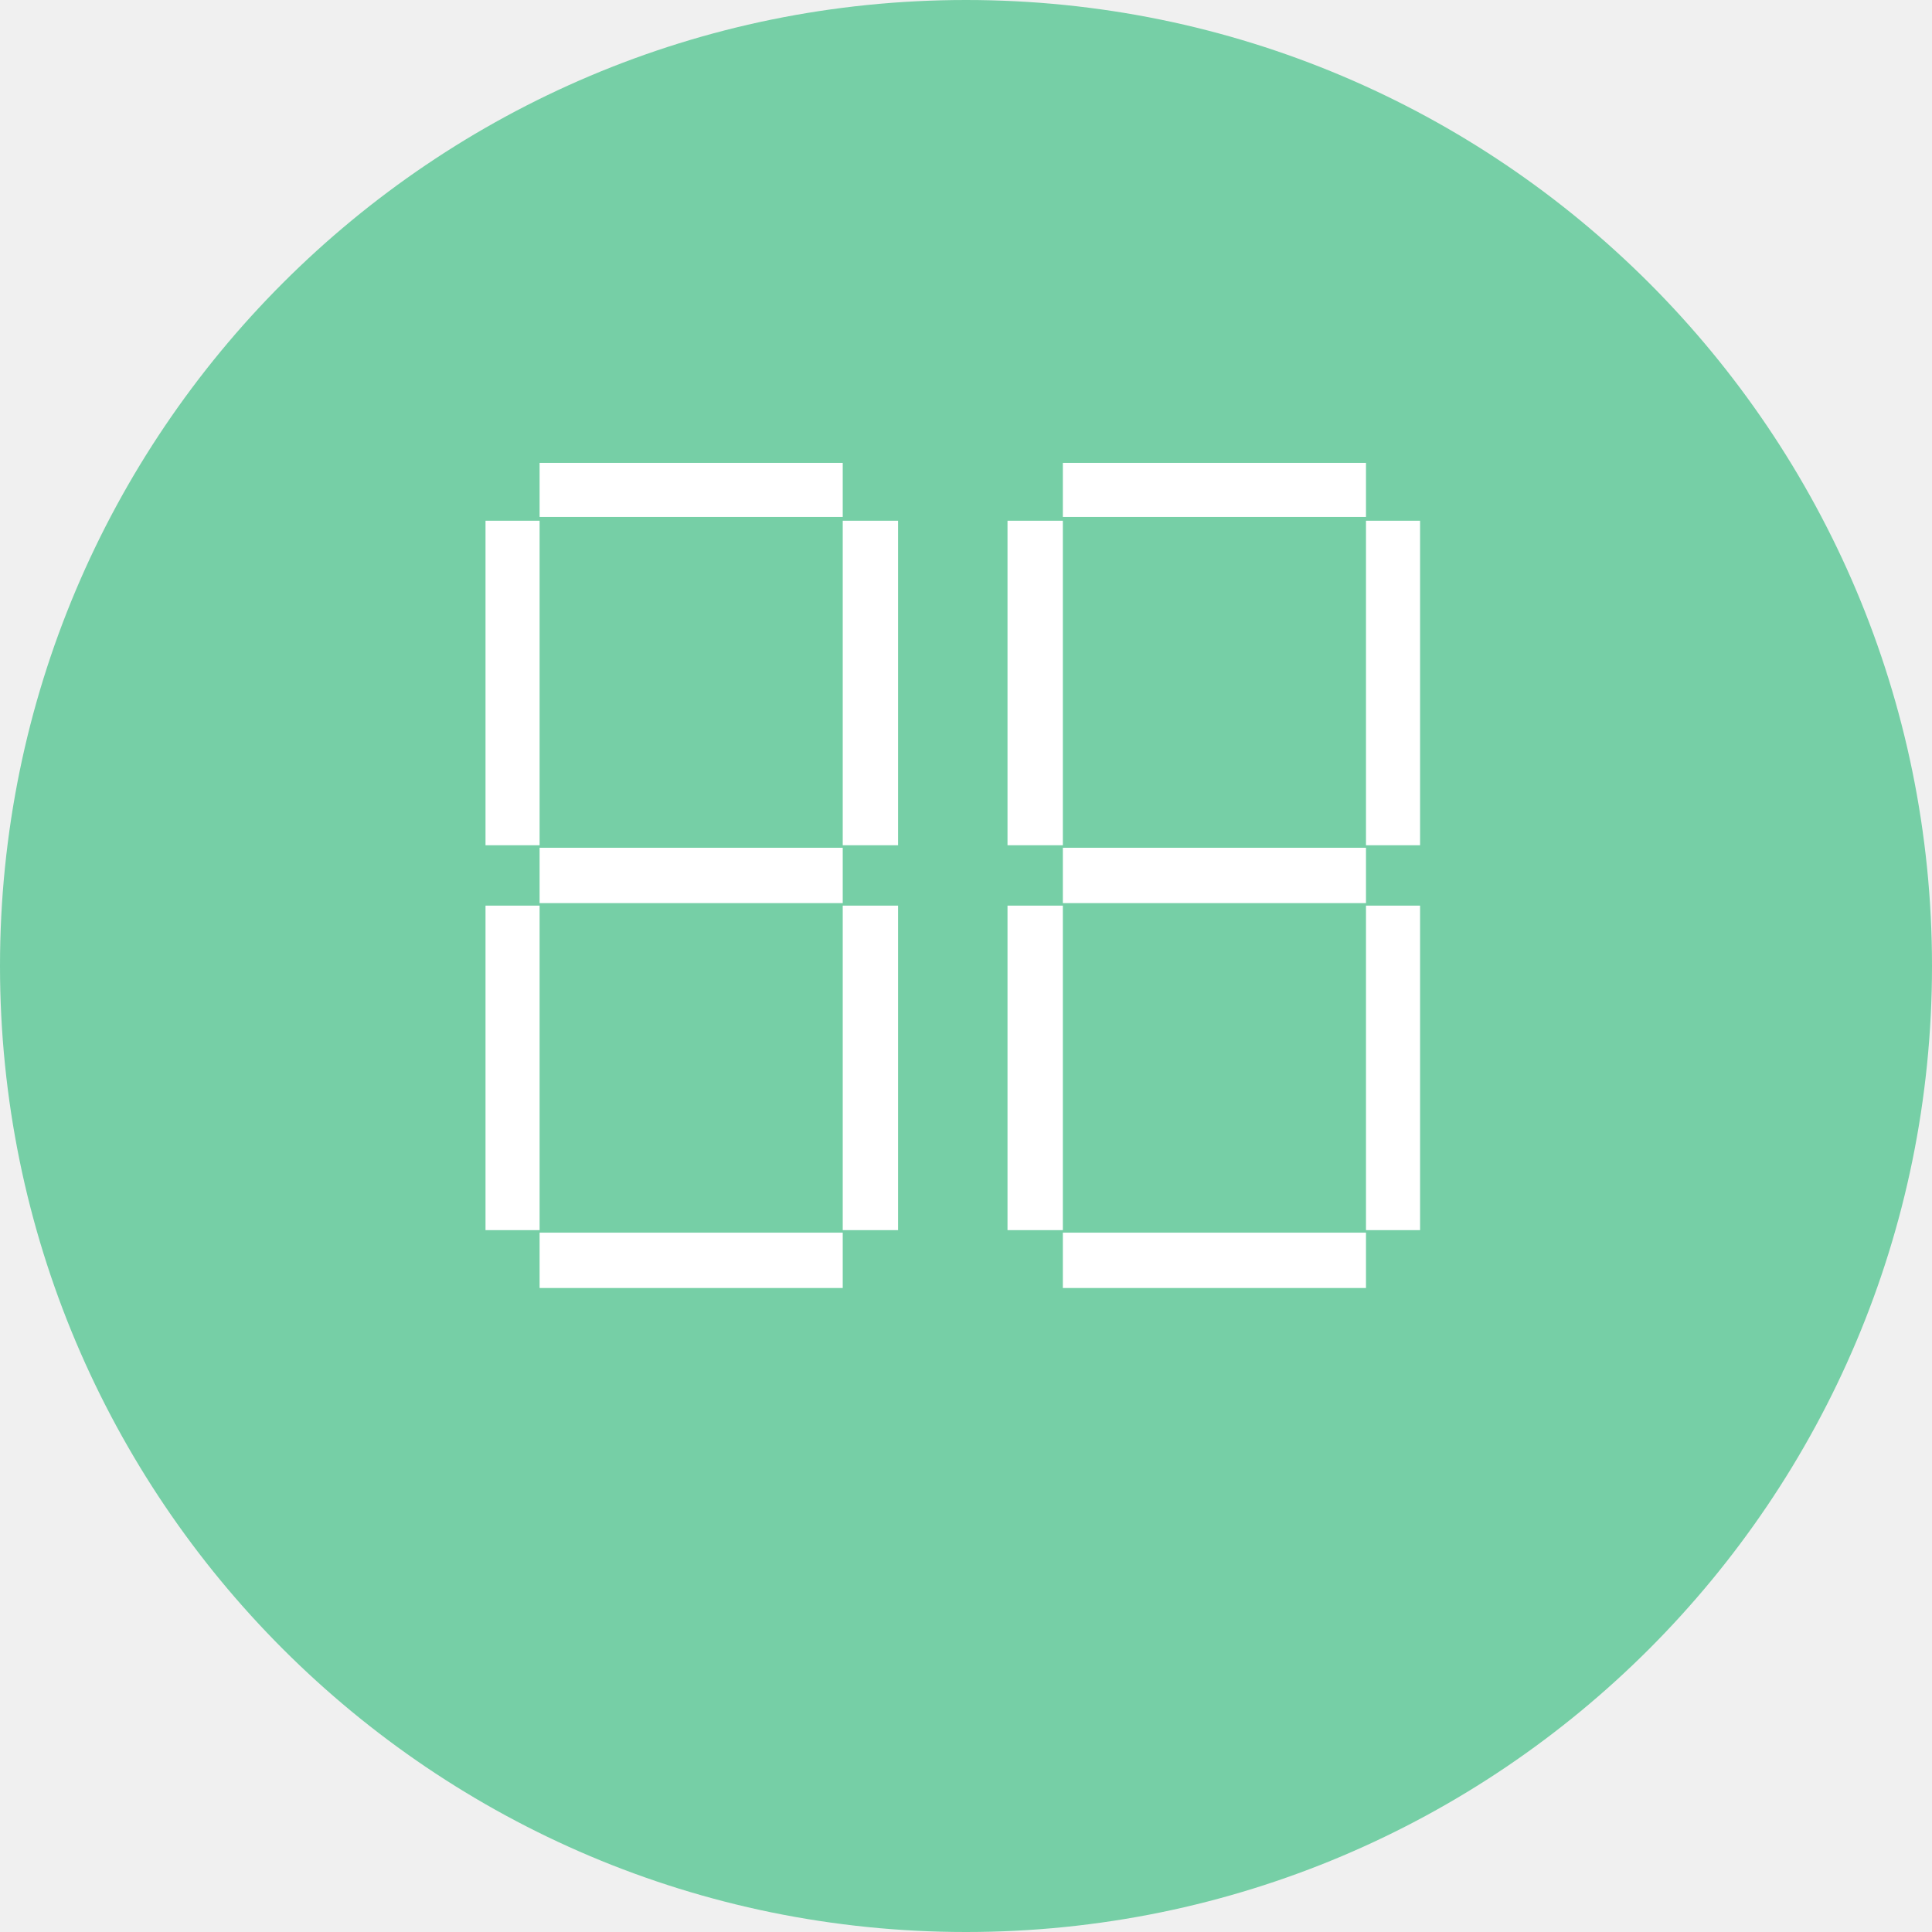
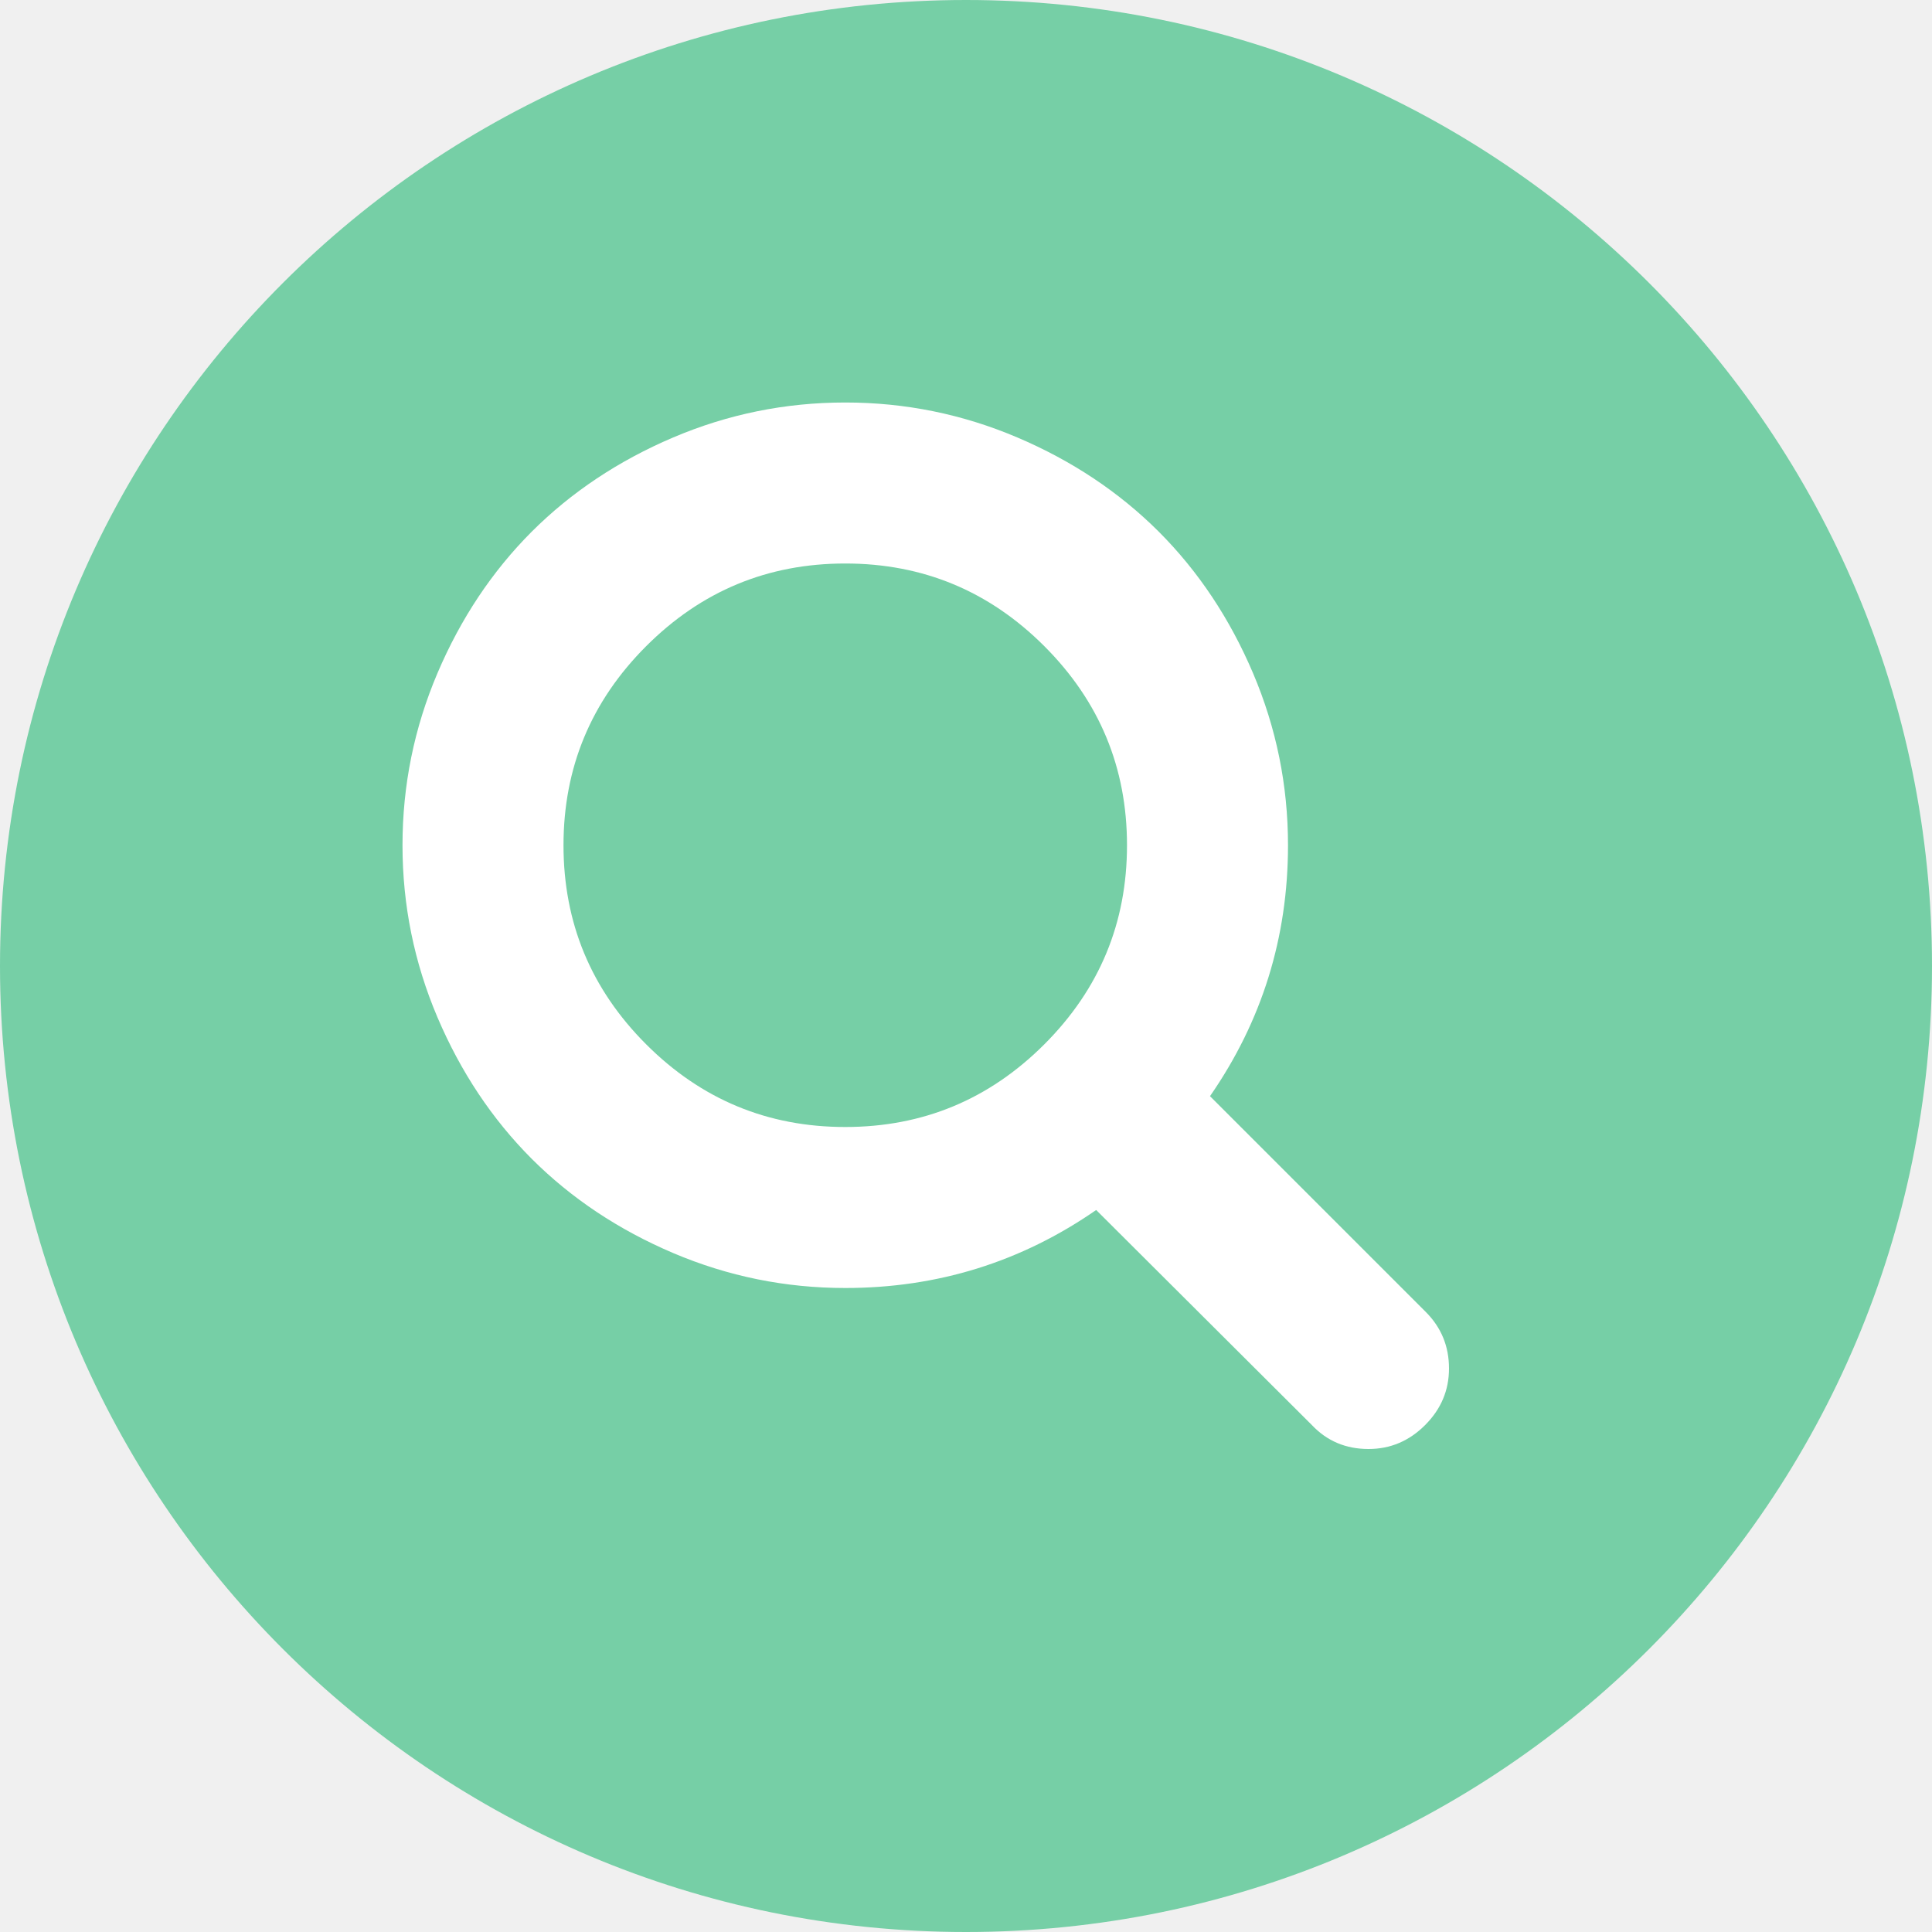
<svg xmlns="http://www.w3.org/2000/svg" width="24px" height="24px" viewBox="0 0 24 24" version="1.1">
  <defs />
  <g id="Symbols" stroke="none" stroke-width="1" fill="none" fill-rule="evenodd">
    <g id="Room-header/Vector-Design" transform="translate(-710, -25)">
      <g id="right_search" transform="translate(710, 25)">
        <g id="Oval-1-Copy-7-+-Group-Copy-5-Copy-Copy-Copy-Copy-Copy-Copy-Copy-Copy-Copy-Copy" fill="#76CFA6">
          <circle id="Oval-1-Copy-7" cx="12" cy="12" r="12" />
        </g>
-         <text id="" font-family="FontAwesome" font-size="14" font-weight="normal" fill="#FFFFFF">
-           <tspan x="5" y="16"></tspan>
-         </text>
+         <path d="M14,10.5 C14,9.536 13.658,8.712 12.973,8.027 C12.288,7.342 11.464,7 10.5,7 C9.536,7 8.712,7.342 8.027,8.027 C7.342,8.712 7,9.536 7,10.5 C7,11.464 7.342,12.288 8.027,12.973 C8.712,13.658 9.536,14 10.5,14 C11.464,14 12.288,13.658 12.973,12.973 C13.658,12.288 14,11.464 14,10.5 L14,10.5 Z M18,17 C18,17.271 17.901,17.505 17.703,17.703 C17.505,17.901 17.271,18 17,18 C16.719,18 16.484,17.901 16.297,17.703 L13.617,15.031 C12.685,15.677 11.646,16 10.5,16 C9.755,16 9.043,15.855 8.363,15.566 C7.684,15.277 7.098,14.887 6.605,14.395 C6.113,13.902 5.723,13.316 5.434,12.637 C5.145,11.957 5,11.245 5,10.5 C5,9.755 5.145,9.043 5.434,8.363 C5.723,7.684 6.113,7.098 6.605,6.605 C7.098,6.113 7.684,5.723 8.363,5.434 C9.043,5.145 9.755,5 10.5,5 C11.245,5 11.957,5.145 12.637,5.434 C13.316,5.723 13.902,6.113 14.395,6.605 C14.887,7.098 15.277,7.684 15.566,8.363 C15.855,9.043 16,9.755 16,10.5 C16,11.646 15.677,12.685 15.031,13.617 L17.711,16.297 C17.904,16.49 18,16.724 18,17 L18,17 Z" id="" fill="#FFFFFF" />
      </g>
    </g>
  </g>
</svg>
